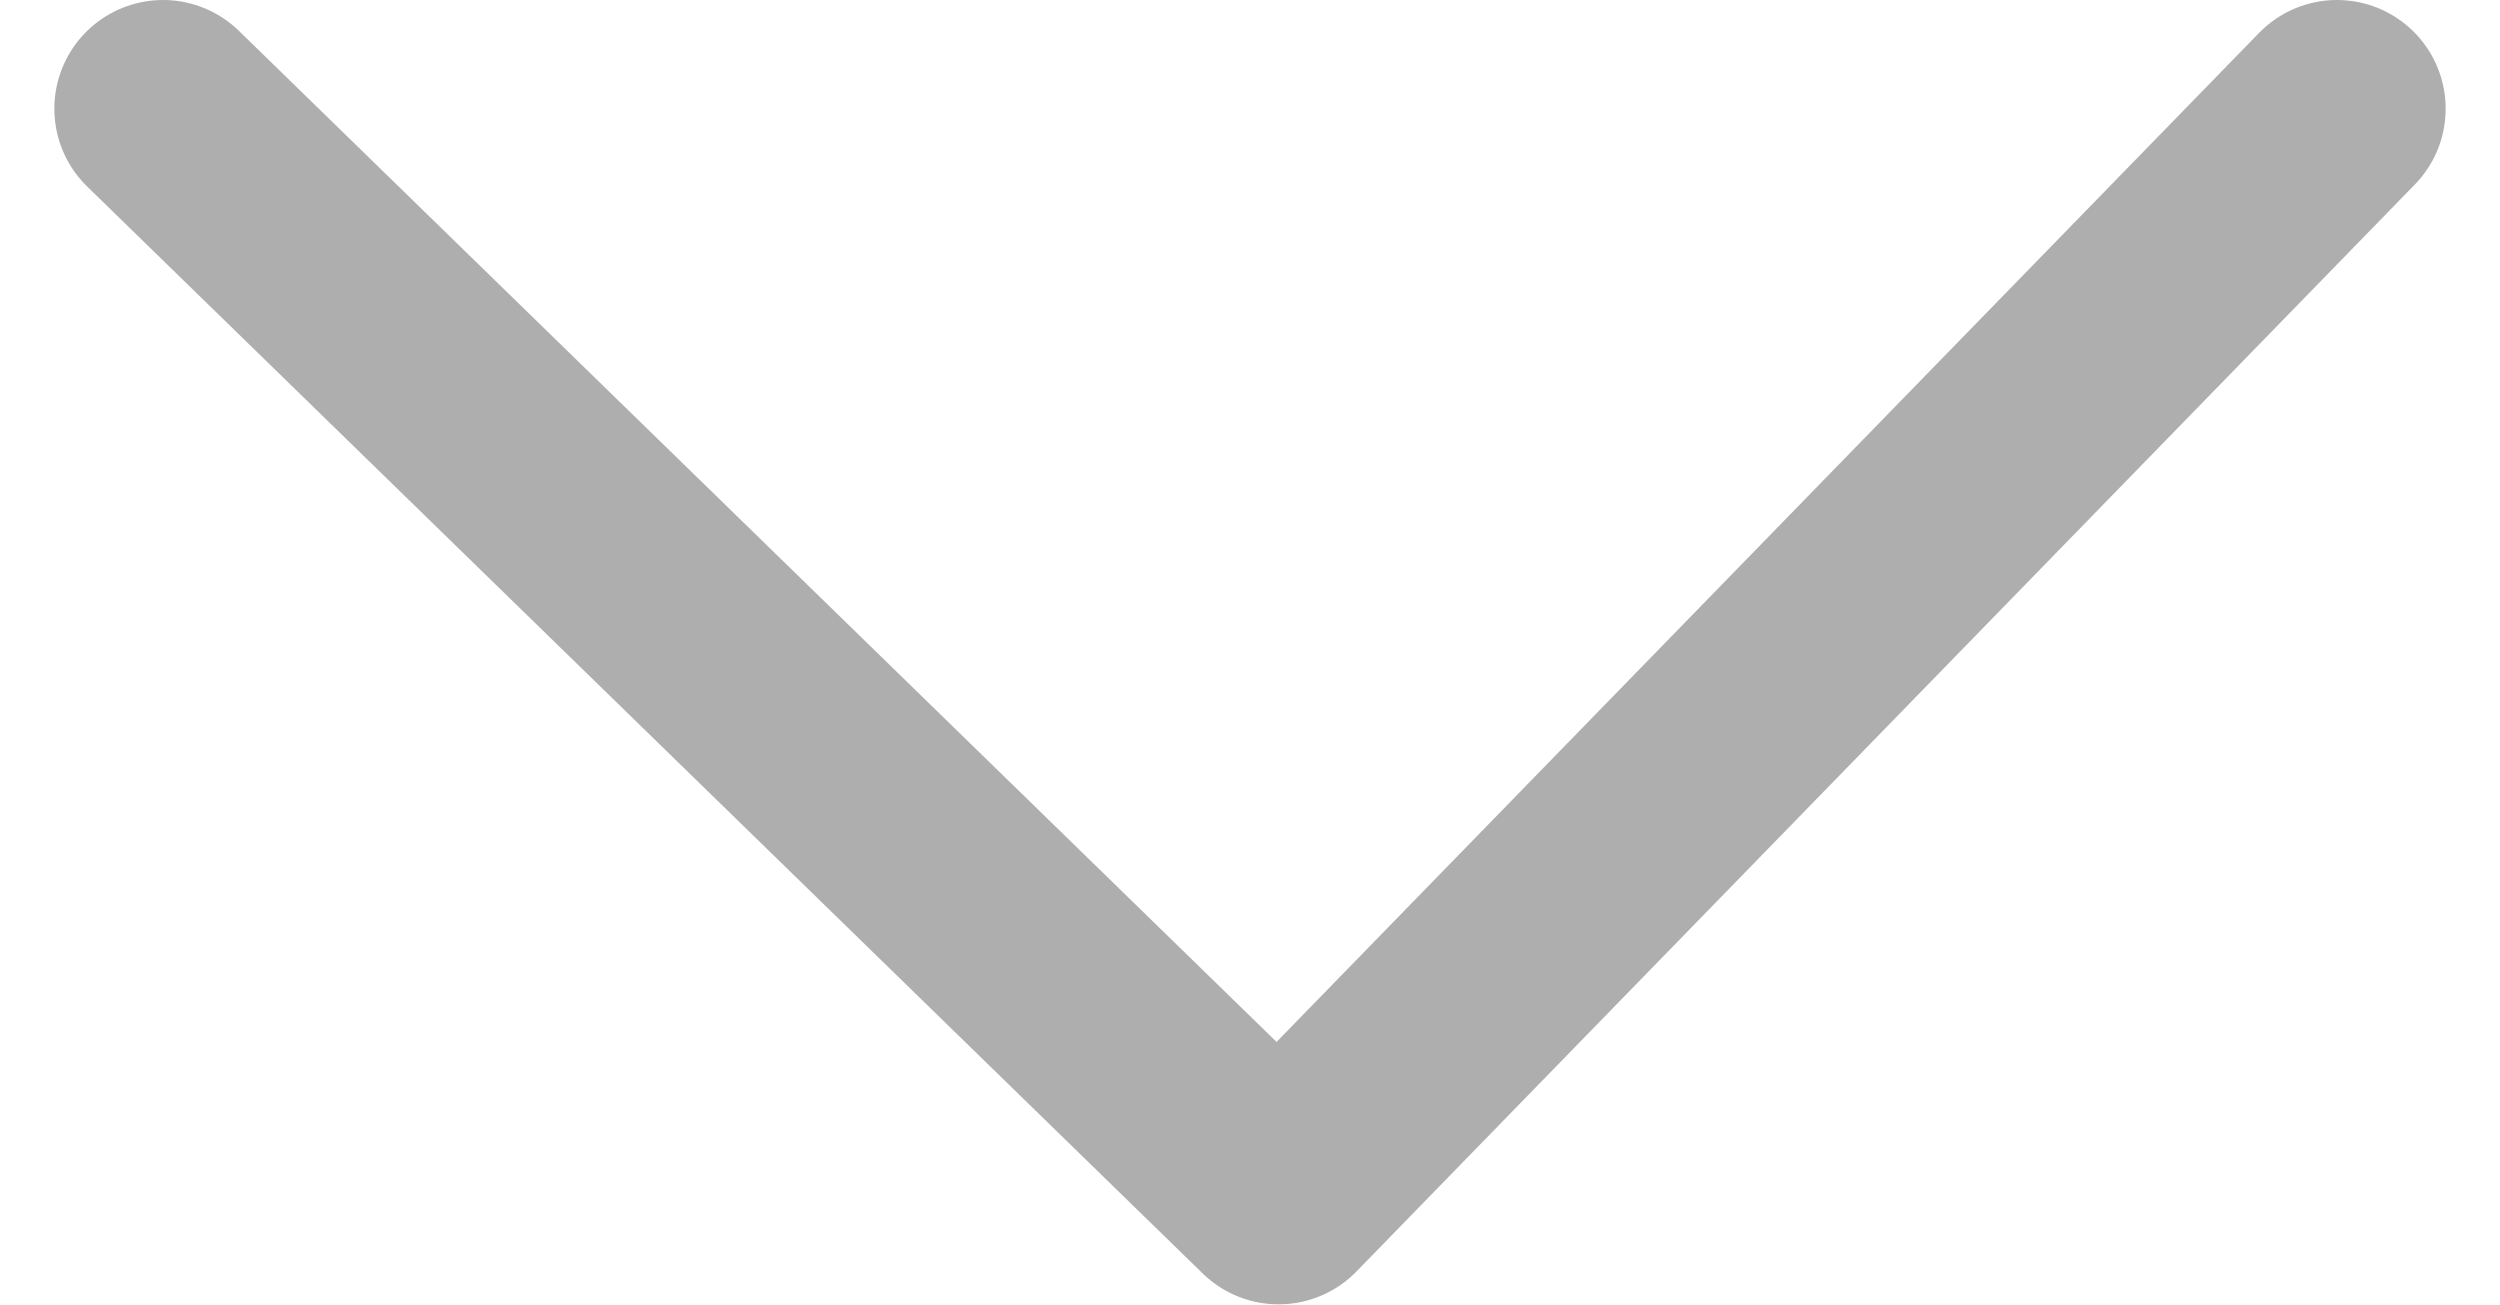
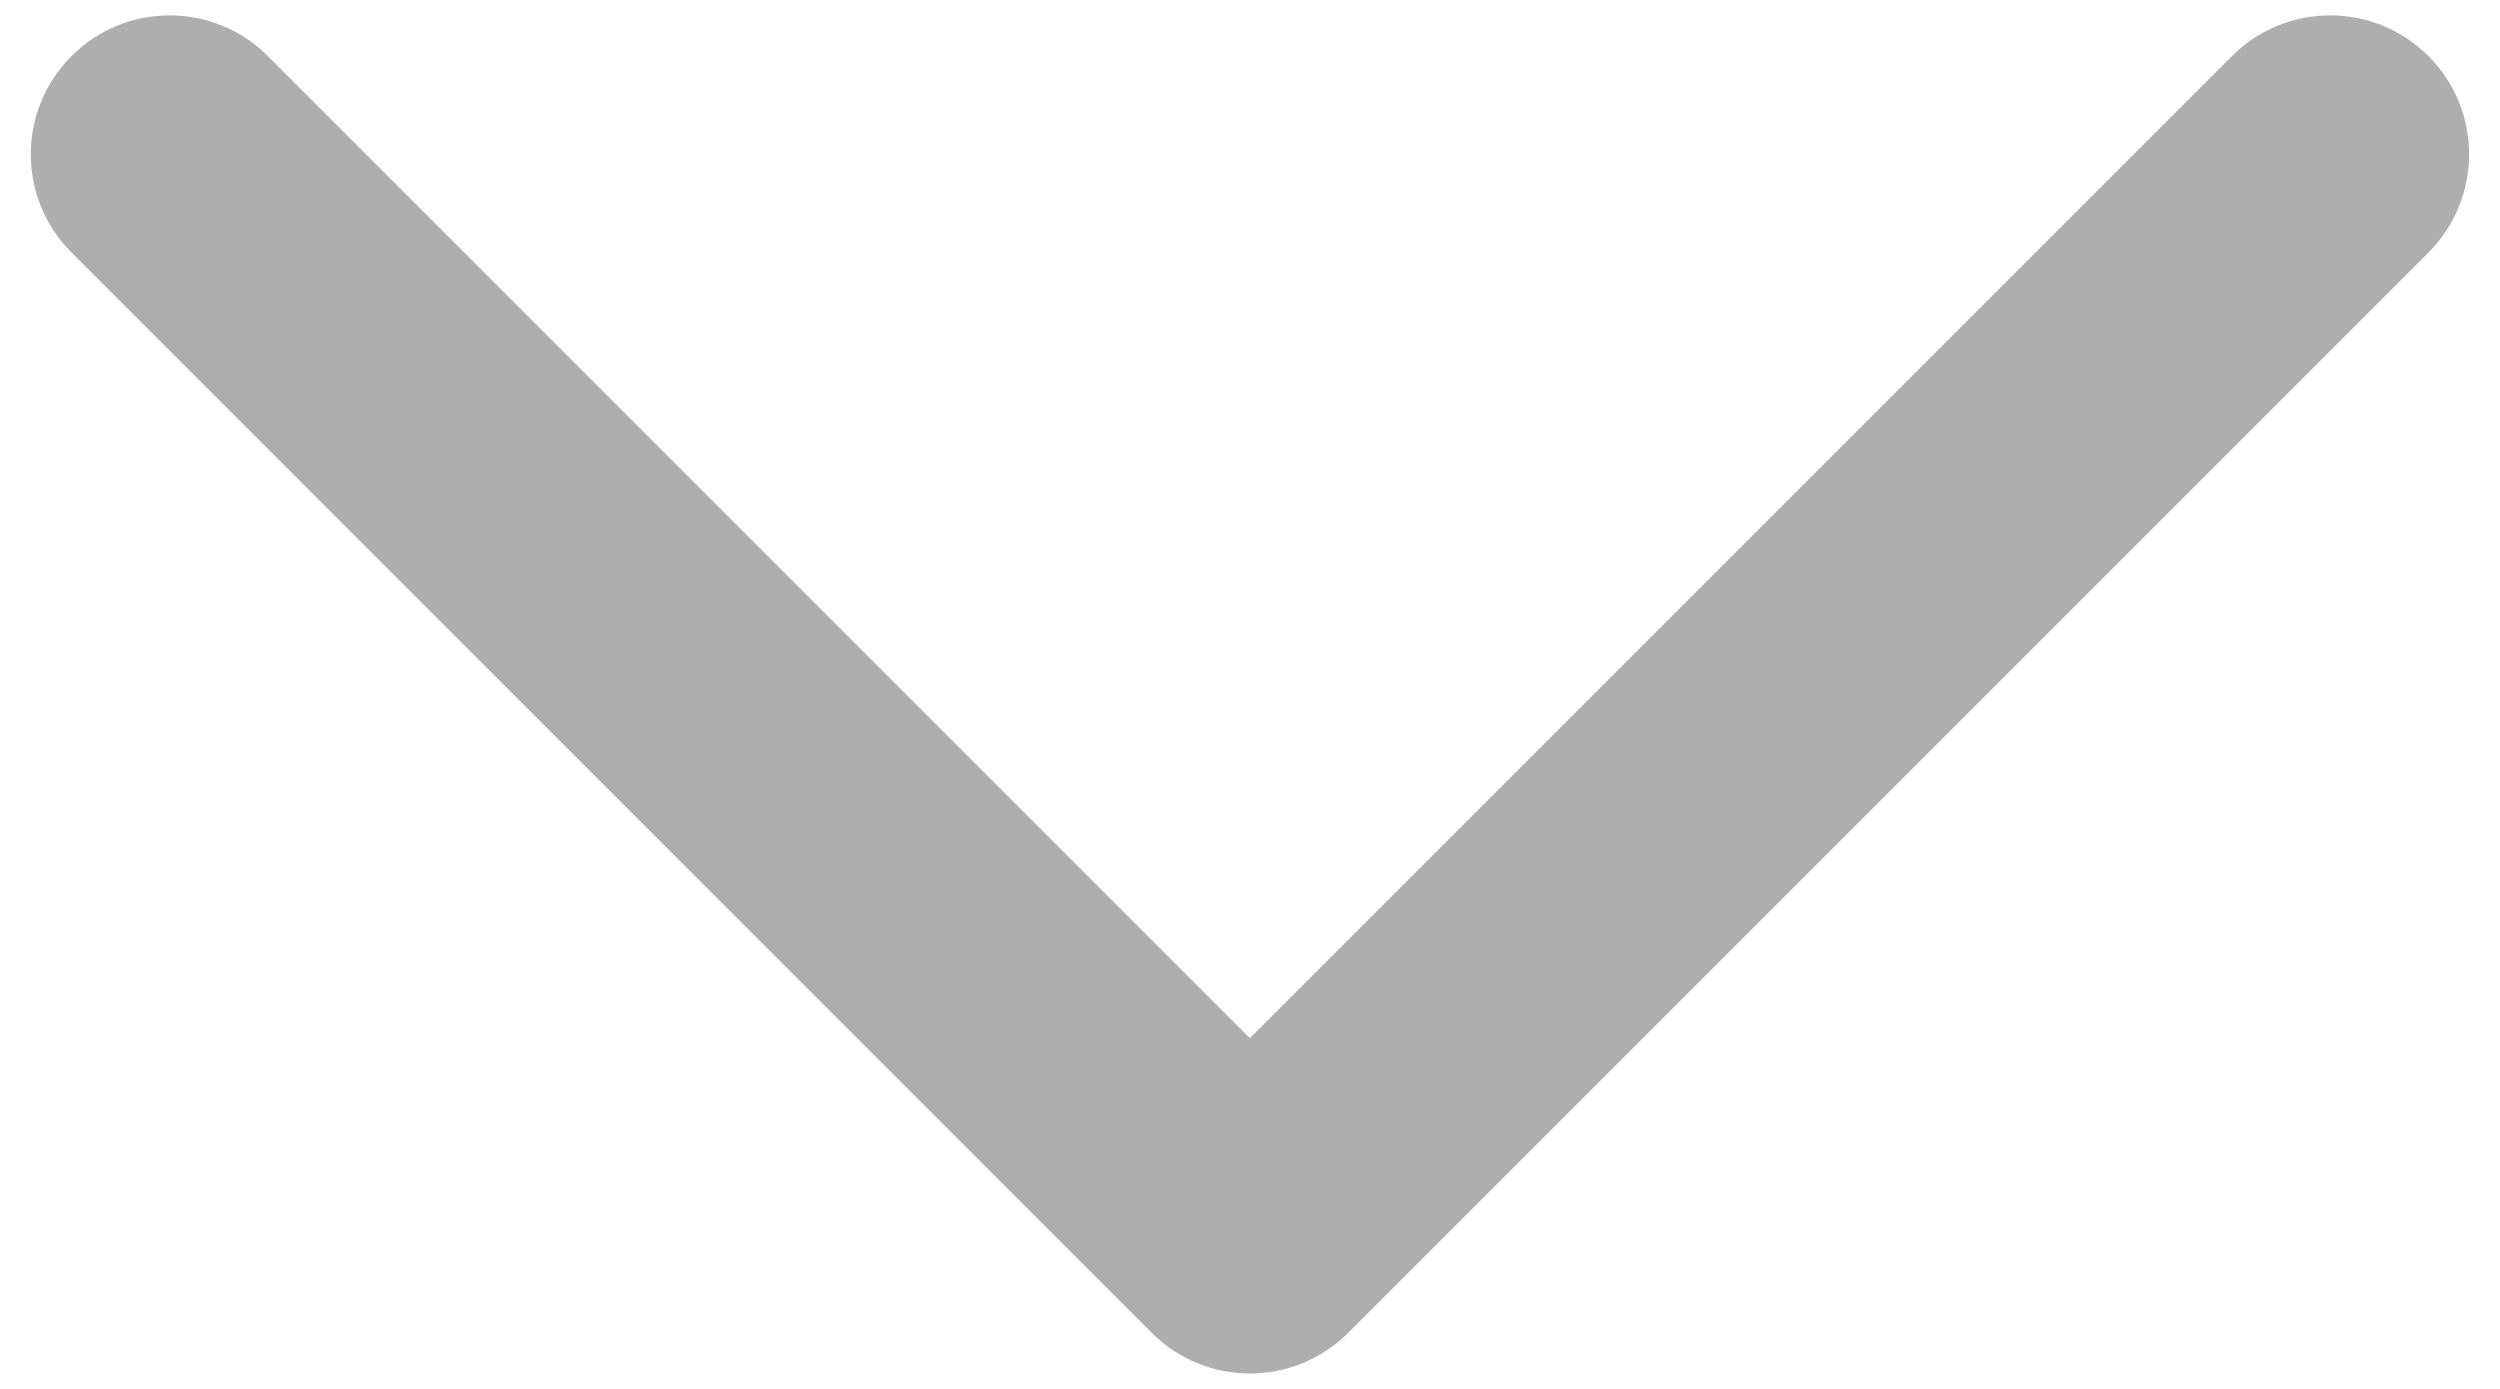
- <svg xmlns="http://www.w3.org/2000/svg" width="23" height="12" viewBox="0 0 23 12" fill="none">
-   <path d="M1.5 1L11.763 11L21.5 1" stroke="#AEAEAE" stroke-width="2" stroke-linecap="round" stroke-linejoin="round" />
+ <svg xmlns="http://www.w3.org/2000/svg" width="18" height="10" viewBox="0 0 18 10" fill="none">
+   <path d="M17.485 1.818C17.875 1.428 17.875 0.795 17.485 0.404C17.094 0.013 16.461 0.013 16.07 0.404L17.485 1.818ZM9 8.889L8.292 9.596C8.683 9.987 9.316 9.987 9.707 9.596L9 8.889ZM1.929 0.404C1.538 0.013 0.905 0.013 0.515 0.404C0.124 0.795 0.124 1.428 0.515 1.818L1.929 0.404ZM16.07 0.404L8.292 8.182L9.707 9.596L17.485 1.818L16.07 0.404ZM9.707 8.182L1.929 0.404L0.515 1.818L8.292 9.596L9.707 8.182Z" fill="#AEAEAE" />
</svg>
